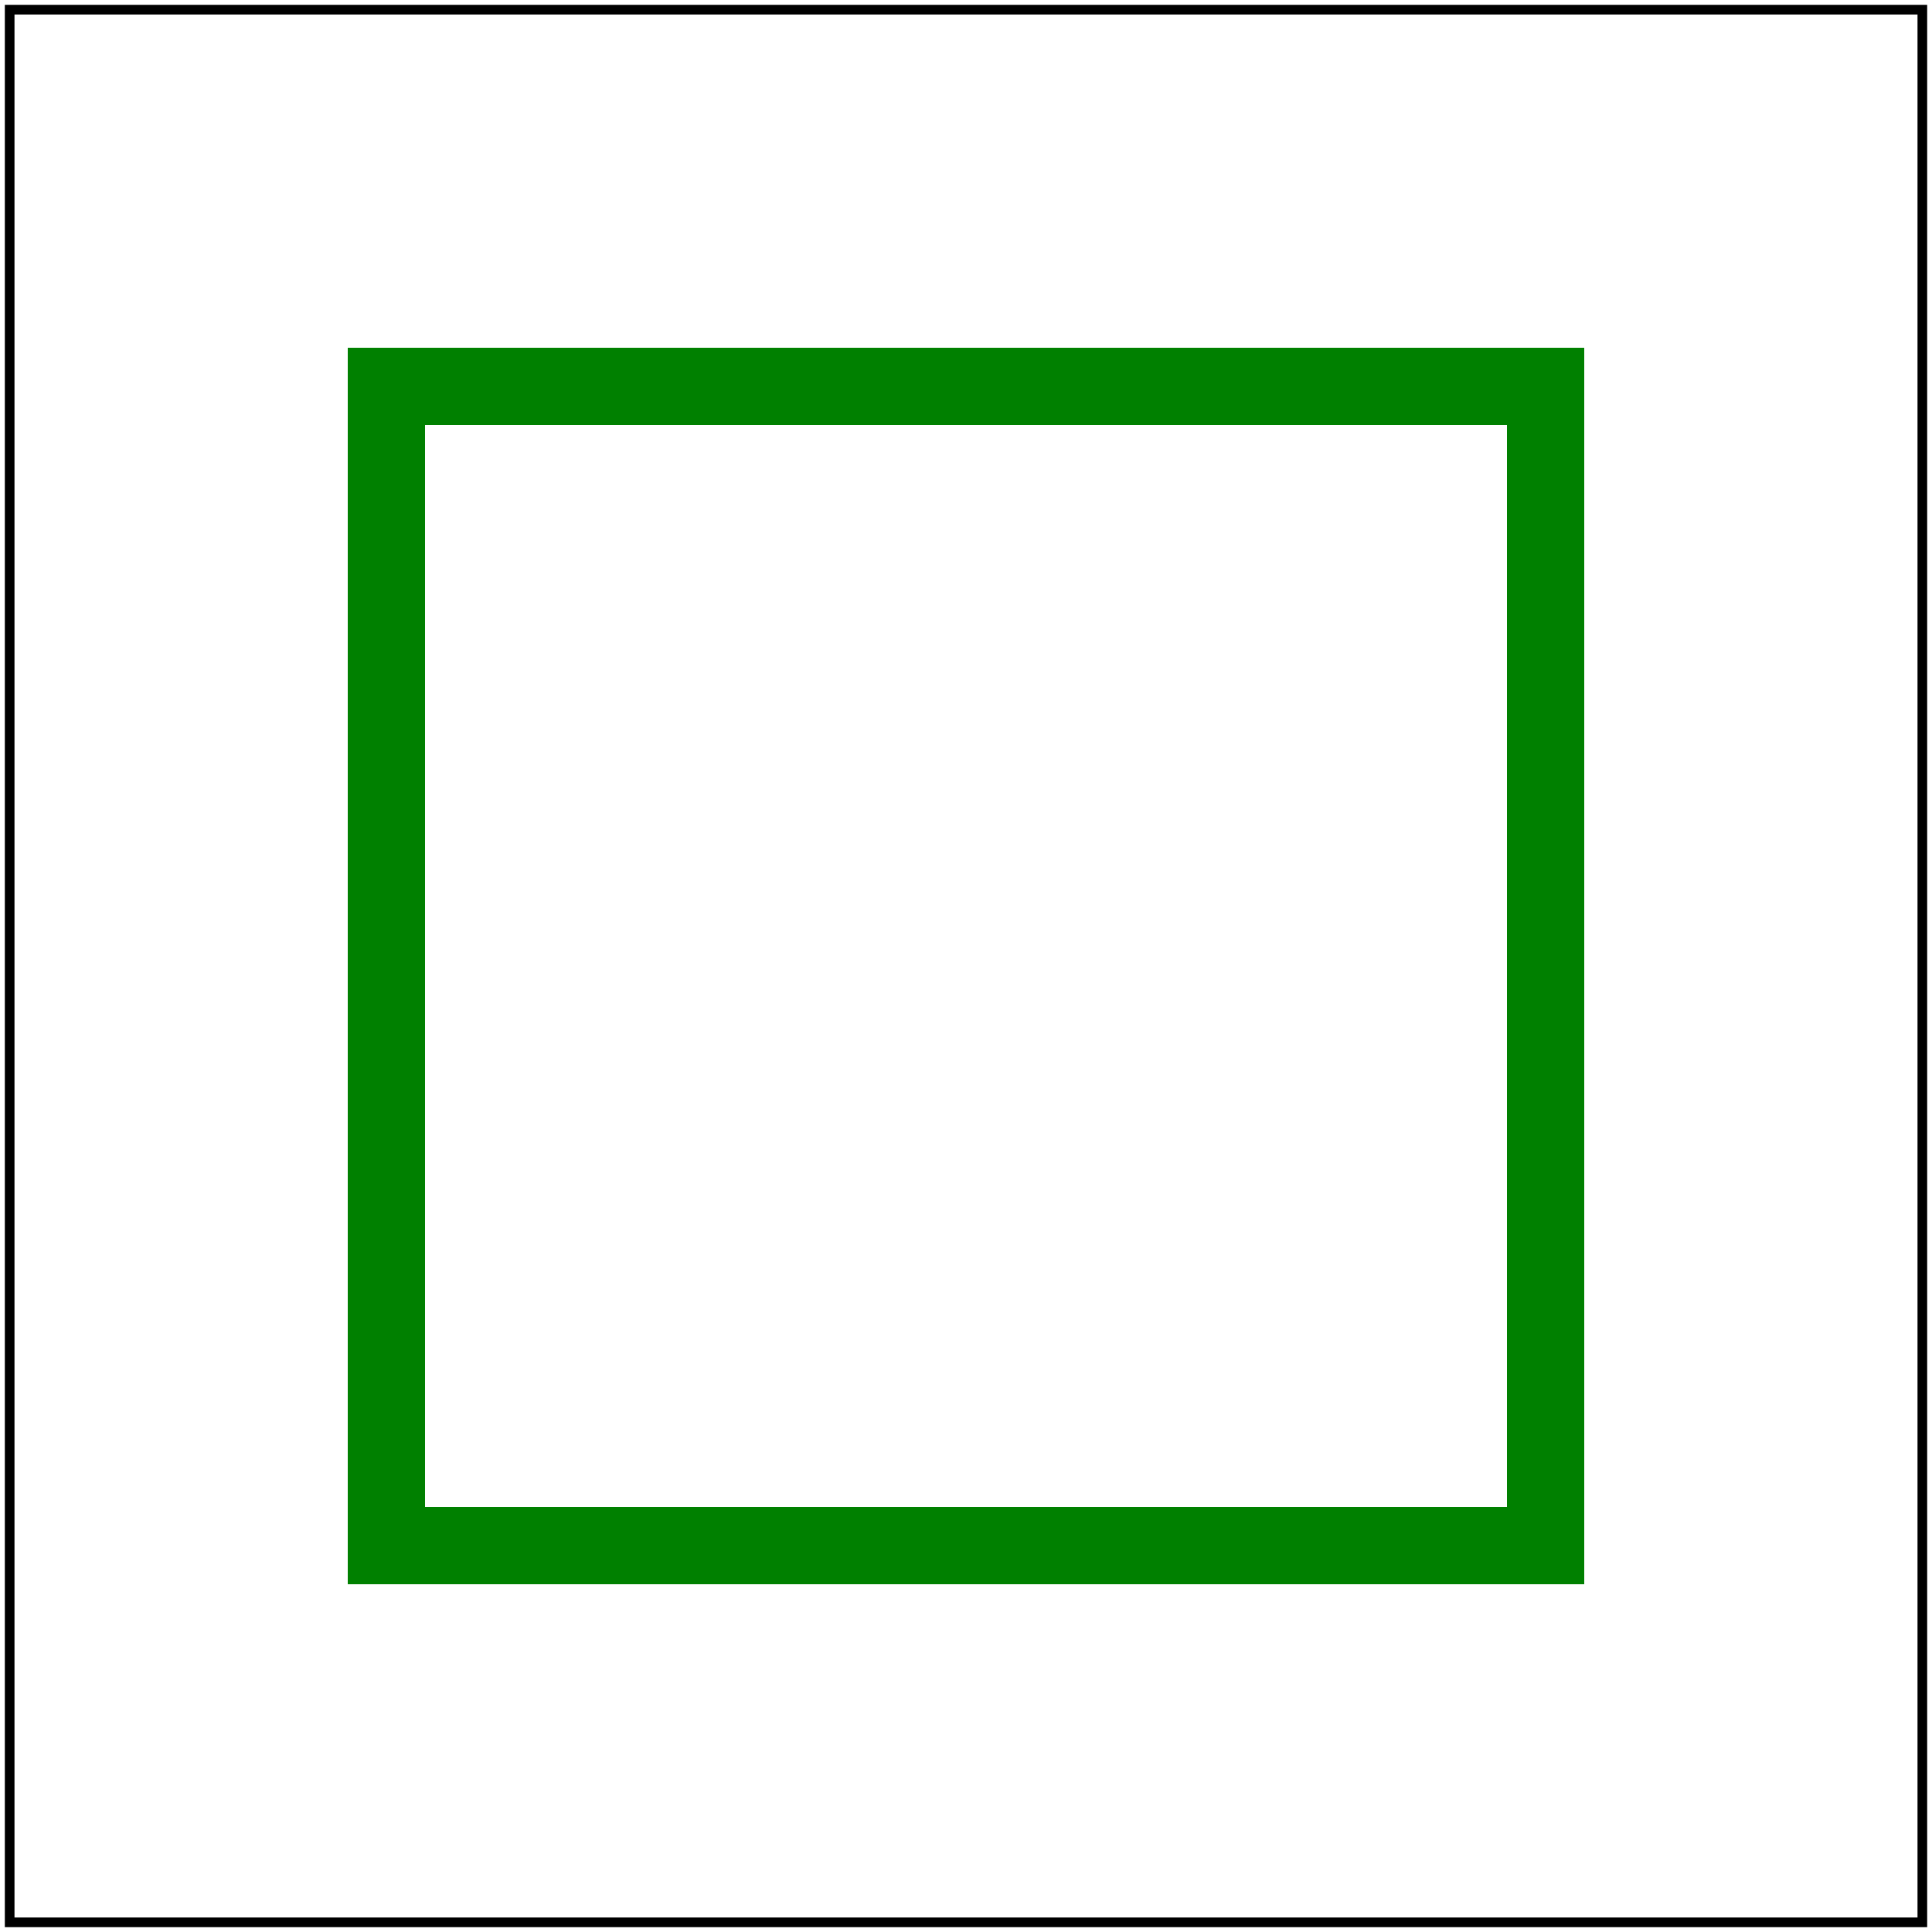
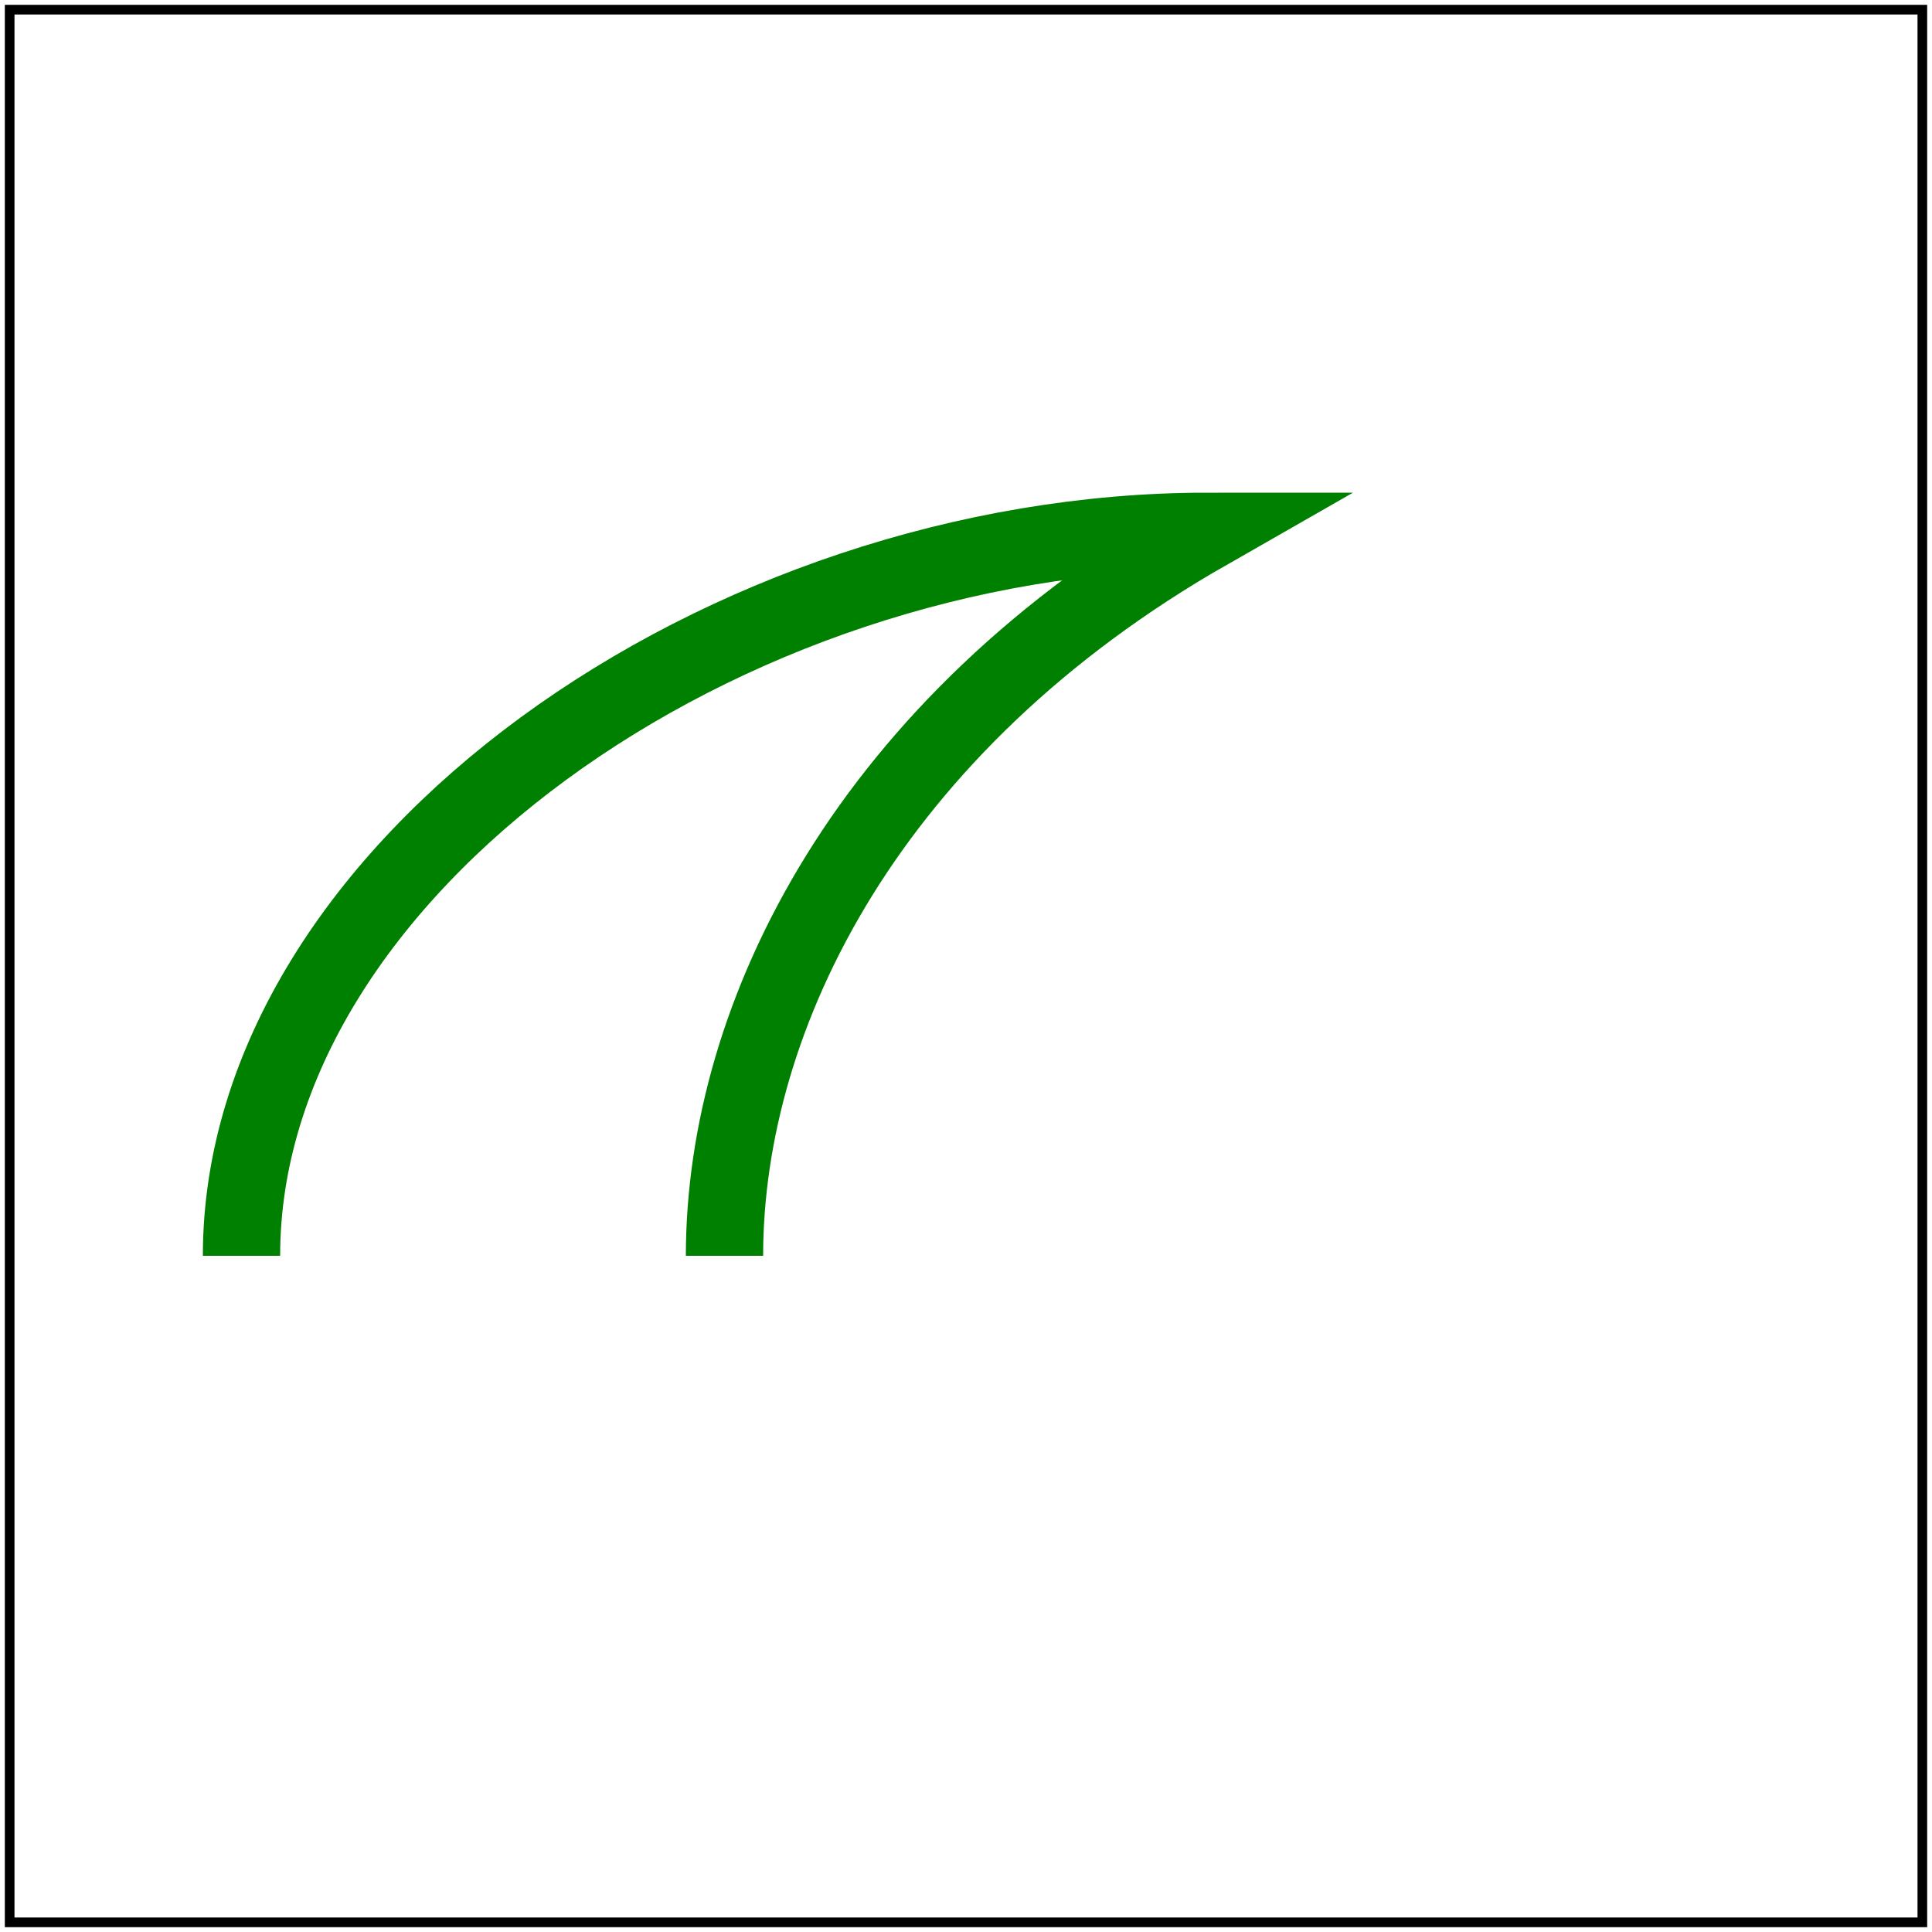
<svg xmlns="http://www.w3.org/2000/svg" id="svg1" viewBox="0 0 200 200">
-   <rect id="rect1" x="40" y="40" width="120" height="120" fill="none" stroke="green" stroke-width="8" stroke-linejoin="miter" />
+   <path id="path1" fill="none" stroke="green" stroke-width="8" stroke-linejoin="miter" d="M 25 130 c 0 -40 50 -75 100 -75 c -35 20 -50 50 -50 75" />
  <rect id="frame" x="1" y="1" width="198" height="198" fill="none" stroke="black" />
</svg>
